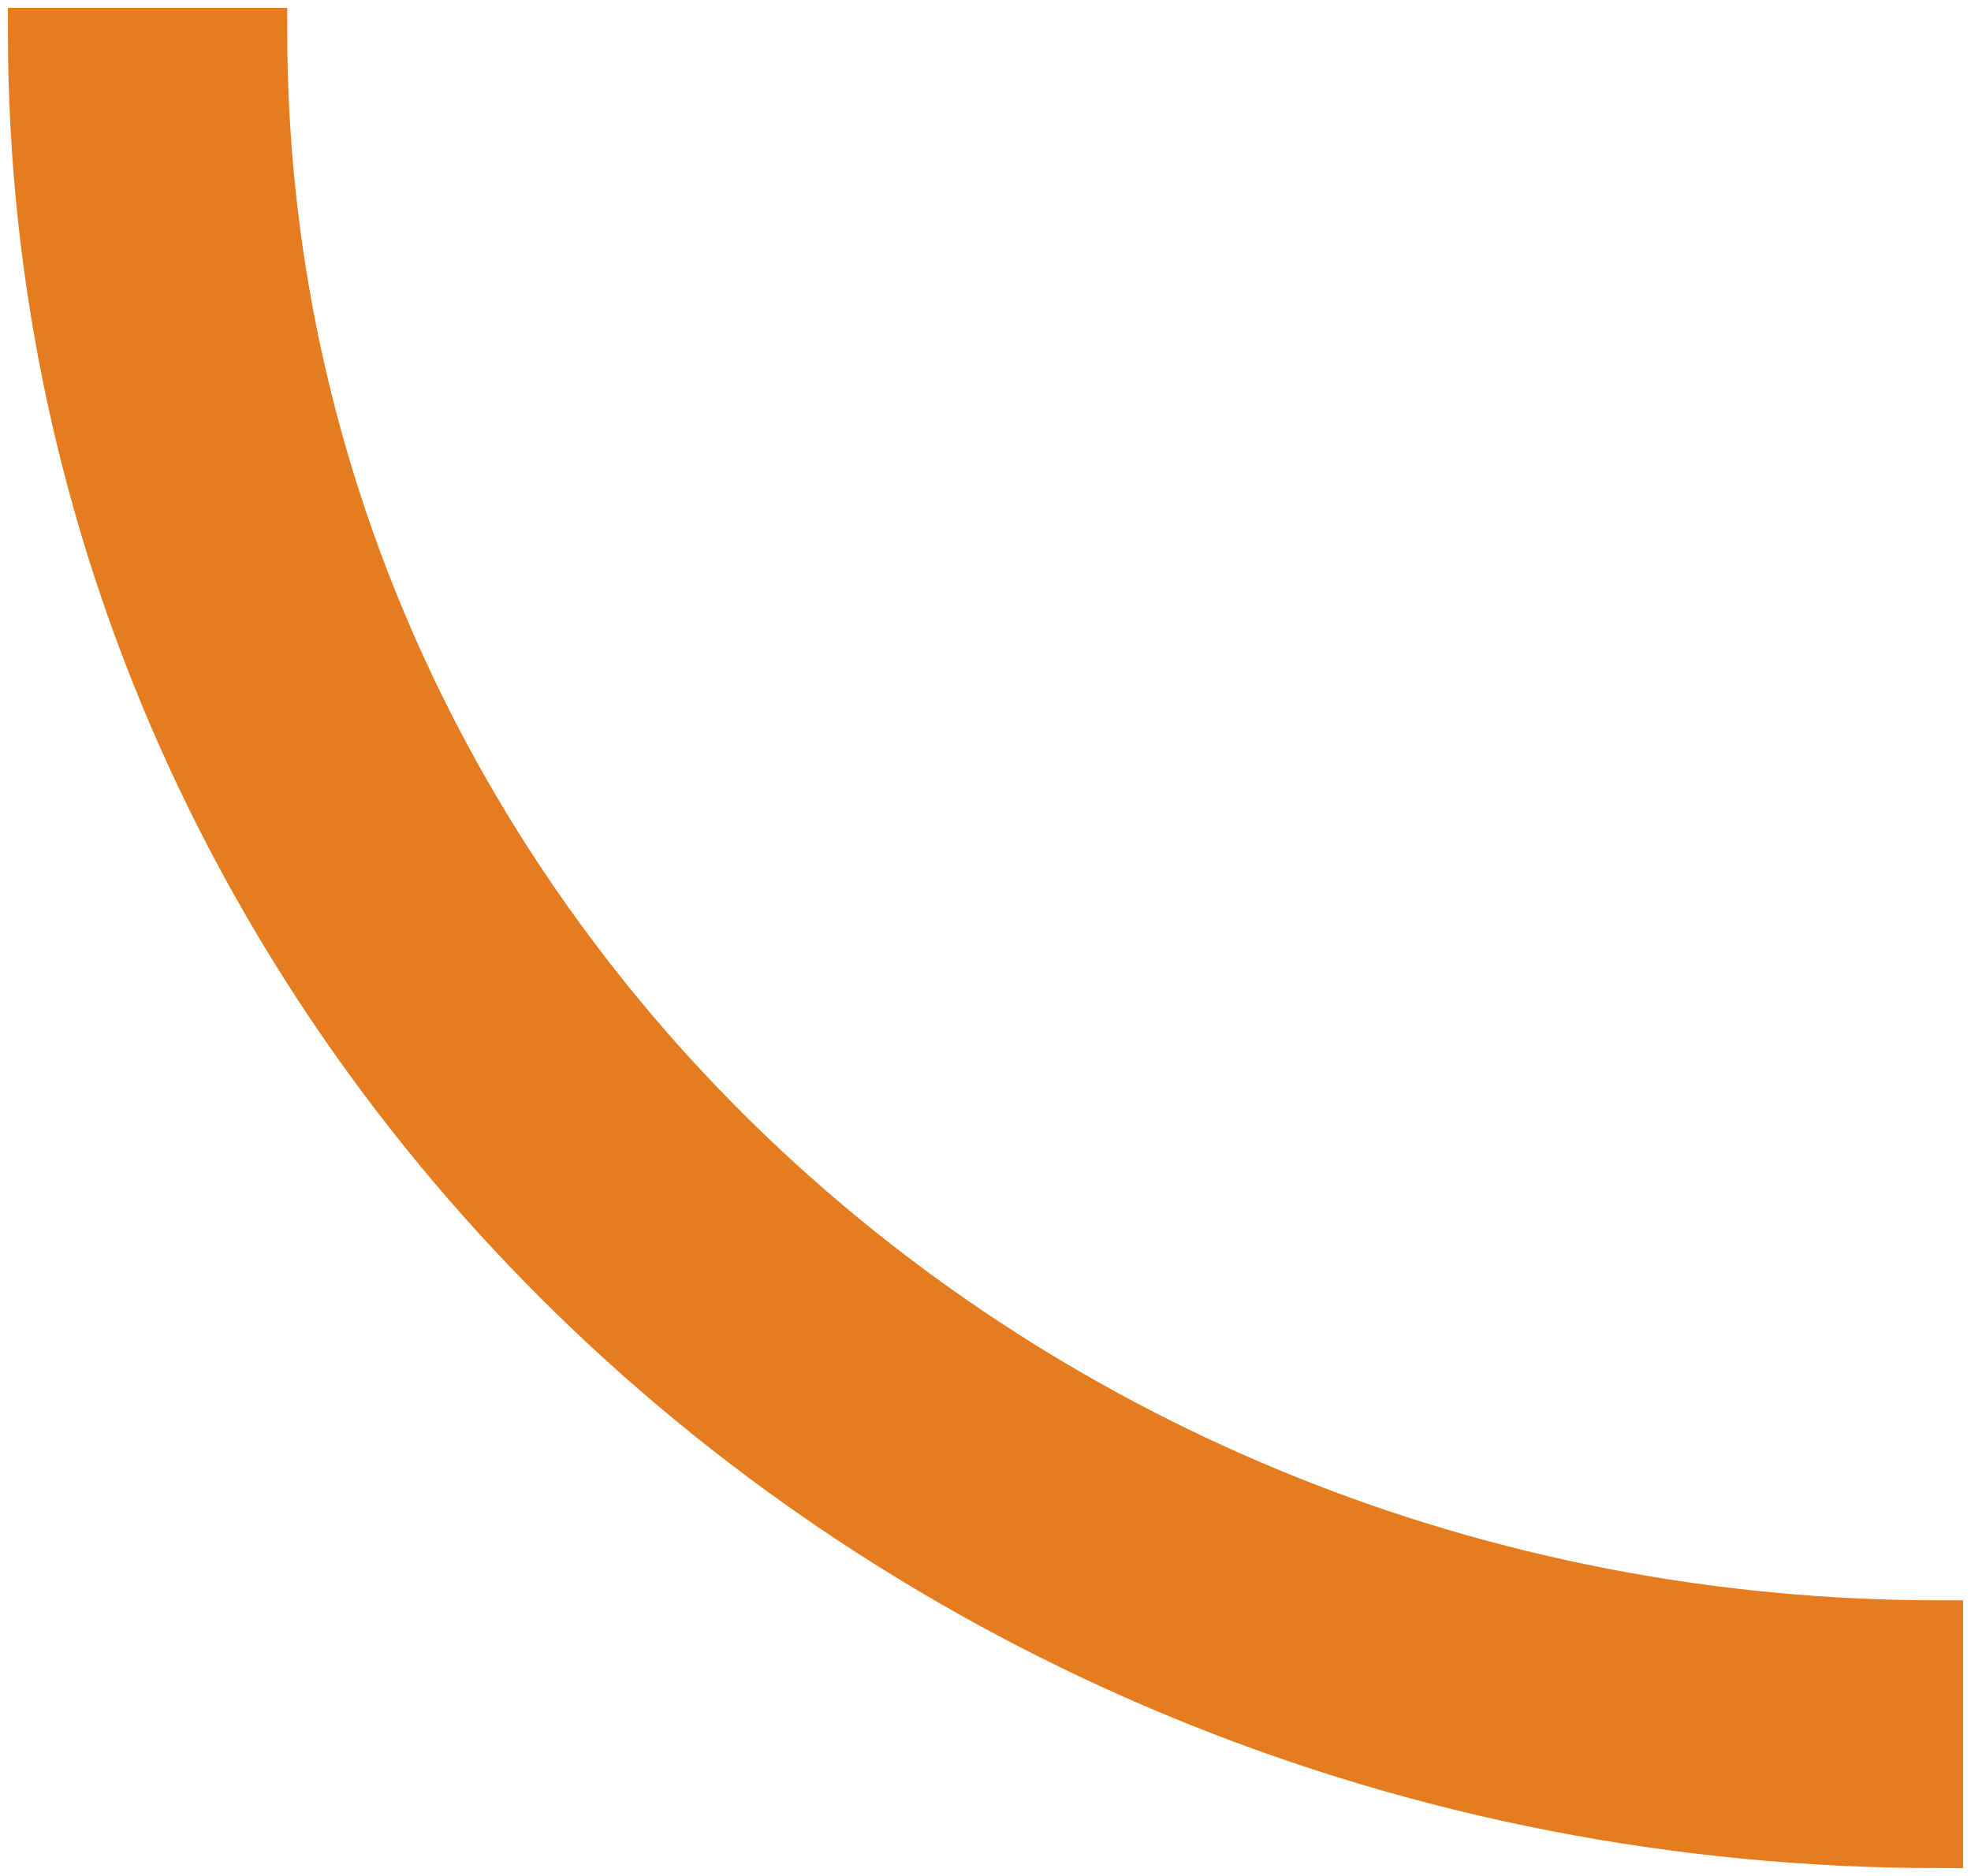
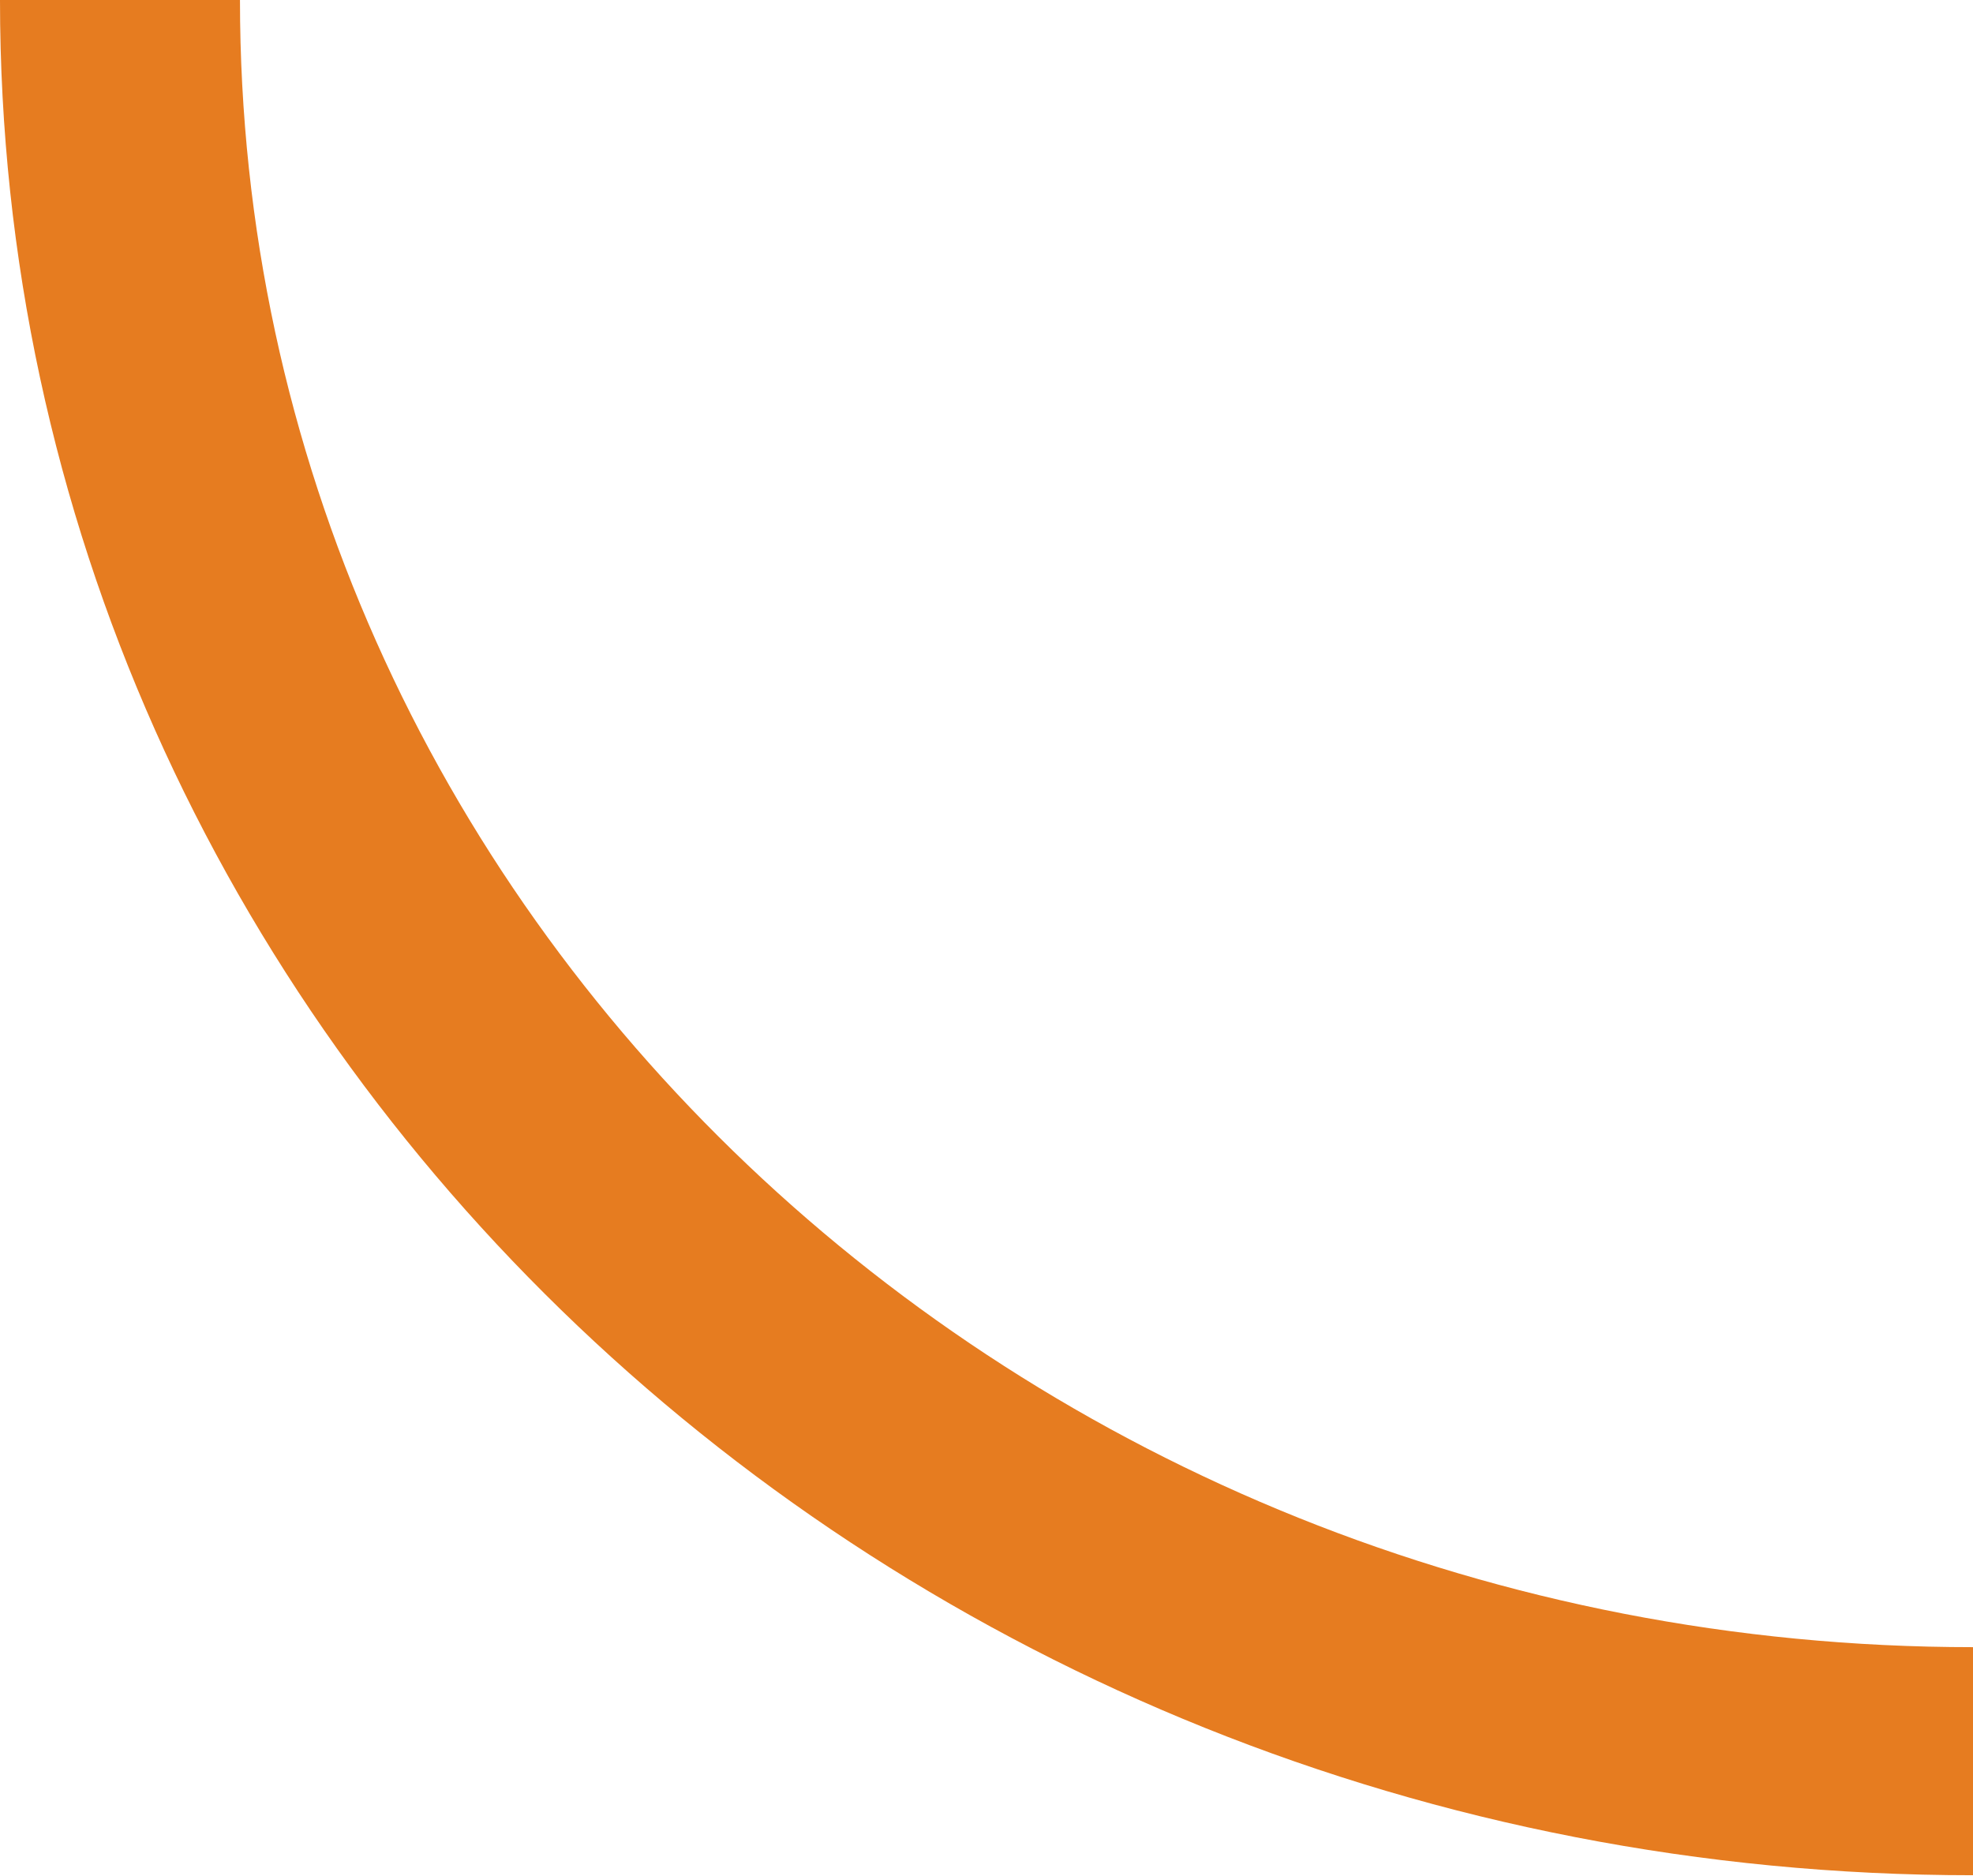
- <svg xmlns="http://www.w3.org/2000/svg" width="125" height="119" viewBox="0 0 125 119" fill="none">
-   <path d="M16.717 2L2 2C2 65.518 56.168 117 123 117L123 103.013C64.289 103.013 16.717 57.8 16.717 2Z" fill="#E67C20" stroke="#E67C20" stroke-width="3" stroke-miterlimit="10" />
+ <svg xmlns="http://www.w3.org/2000/svg" width="121" height="115" viewBox="0 0 121 115" fill="none">
+   <path d="M14.717 8.10193e-06L-5.02681e-06 8.74521e-06C-2.25037e-06 63.518 54.168 115 121 115L121 101.013C62.289 101.013 14.717 55.8 14.717 8.10193e-06Z" fill="#E67C20" />
</svg>
